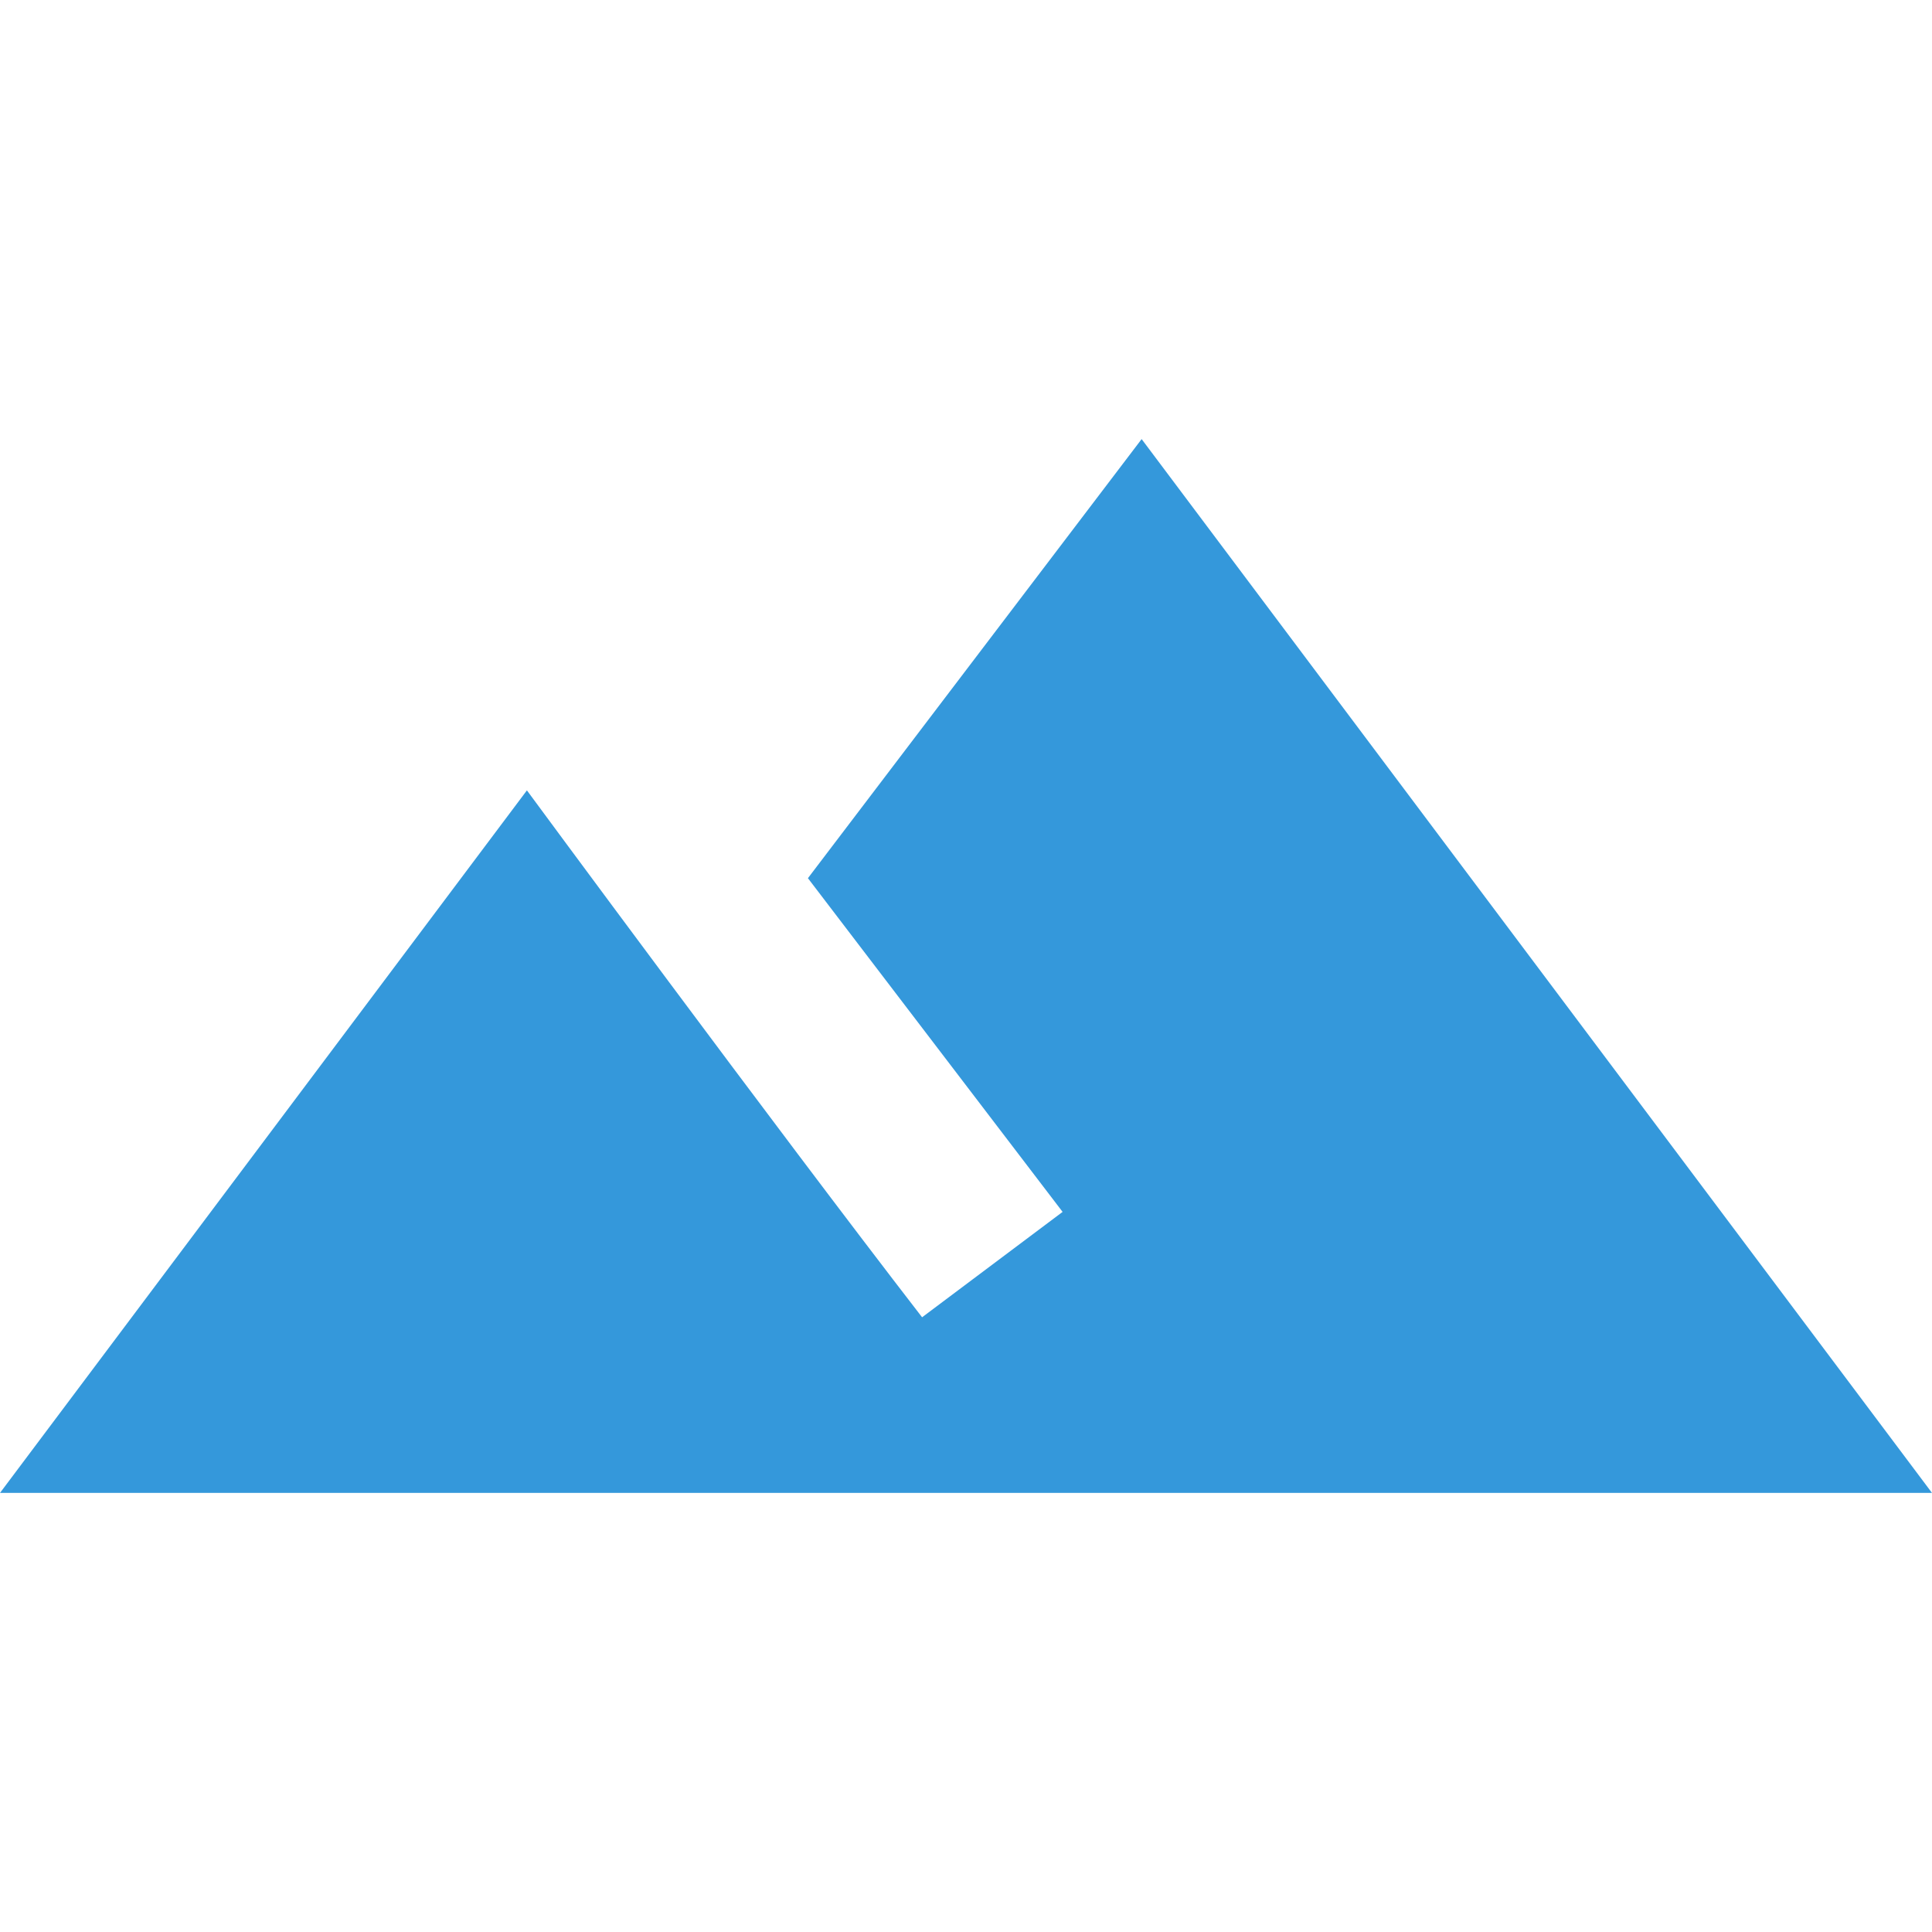
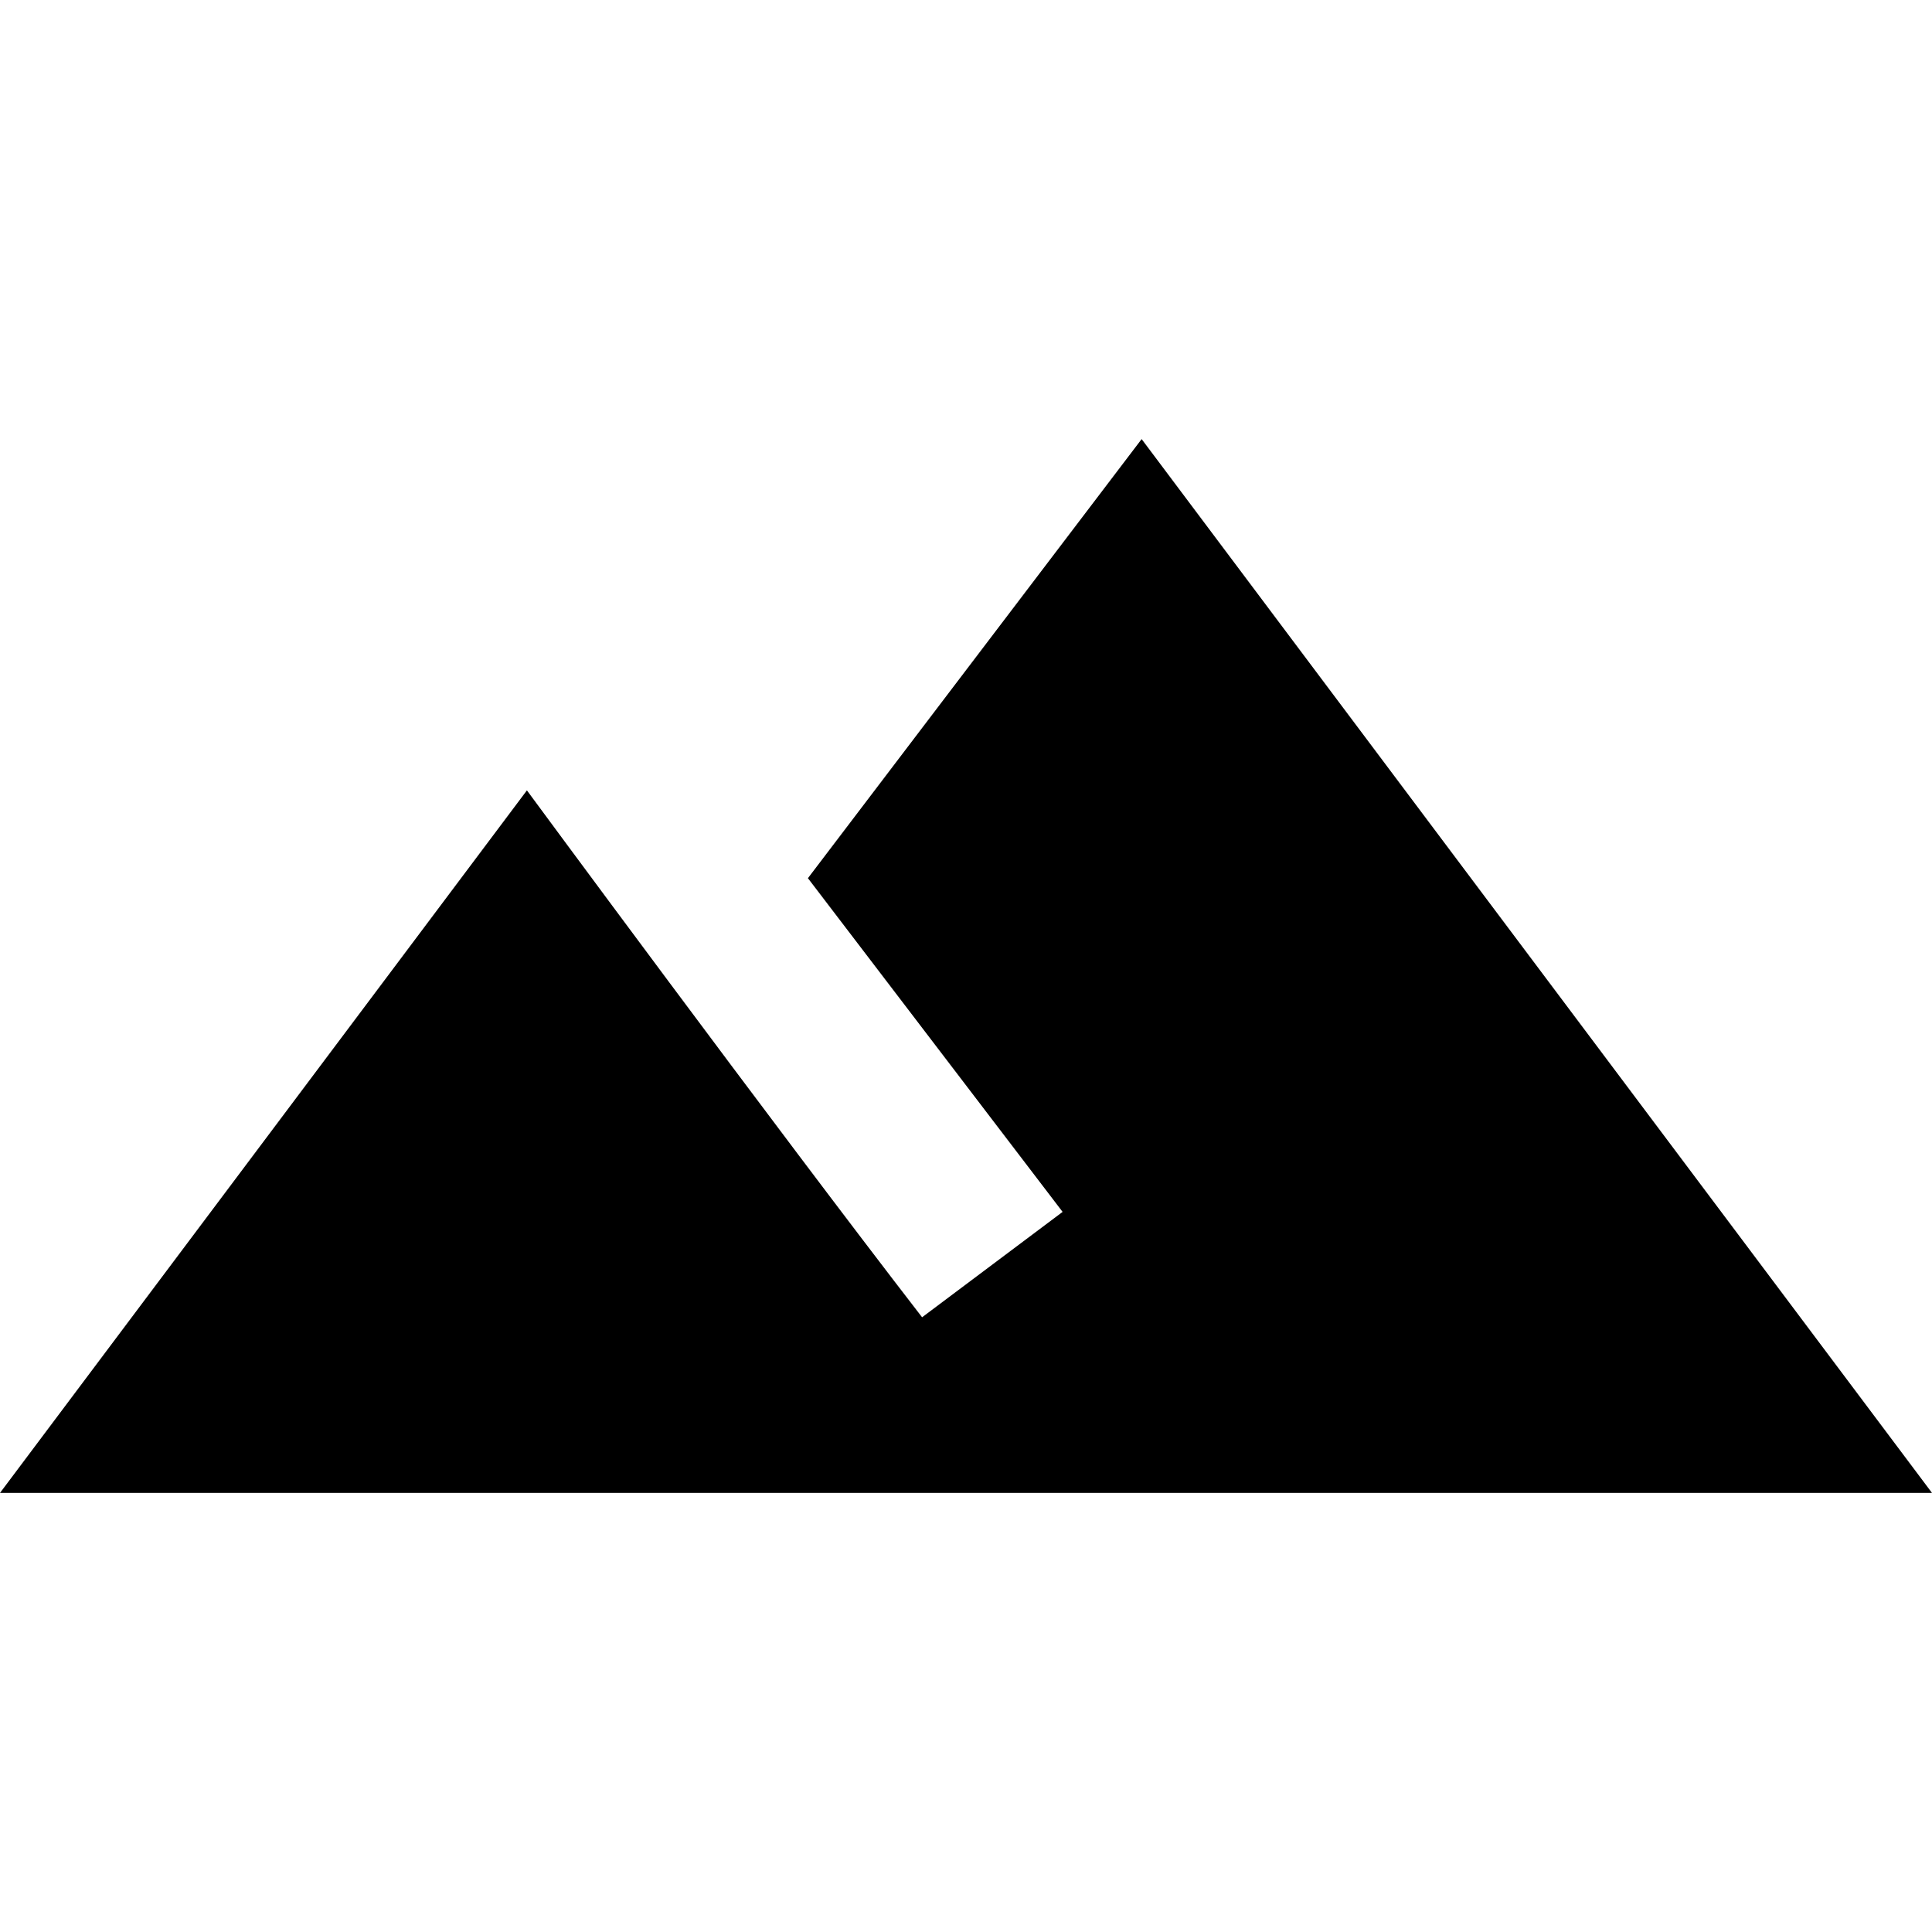
<svg xmlns="http://www.w3.org/2000/svg" version="1.1" id="Capa_1" x="0px" y="0px" viewBox="0 0 561 561" xml:space="preserve">
  <g id="terrain">
-     <path d="M331.5,127.5L234.6,255l73.95,96.9l-40.8,30.6C224.4,326.4,153,229.5,153,229.5L0,433.5h561L331.5,127.5z" fill="#3498DB" />
+     <path d="M331.5,127.5L234.6,255l73.95,96.9l-40.8,30.6C224.4,326.4,153,229.5,153,229.5L0,433.5h561L331.5,127.5z" />
  </g>
</svg>
